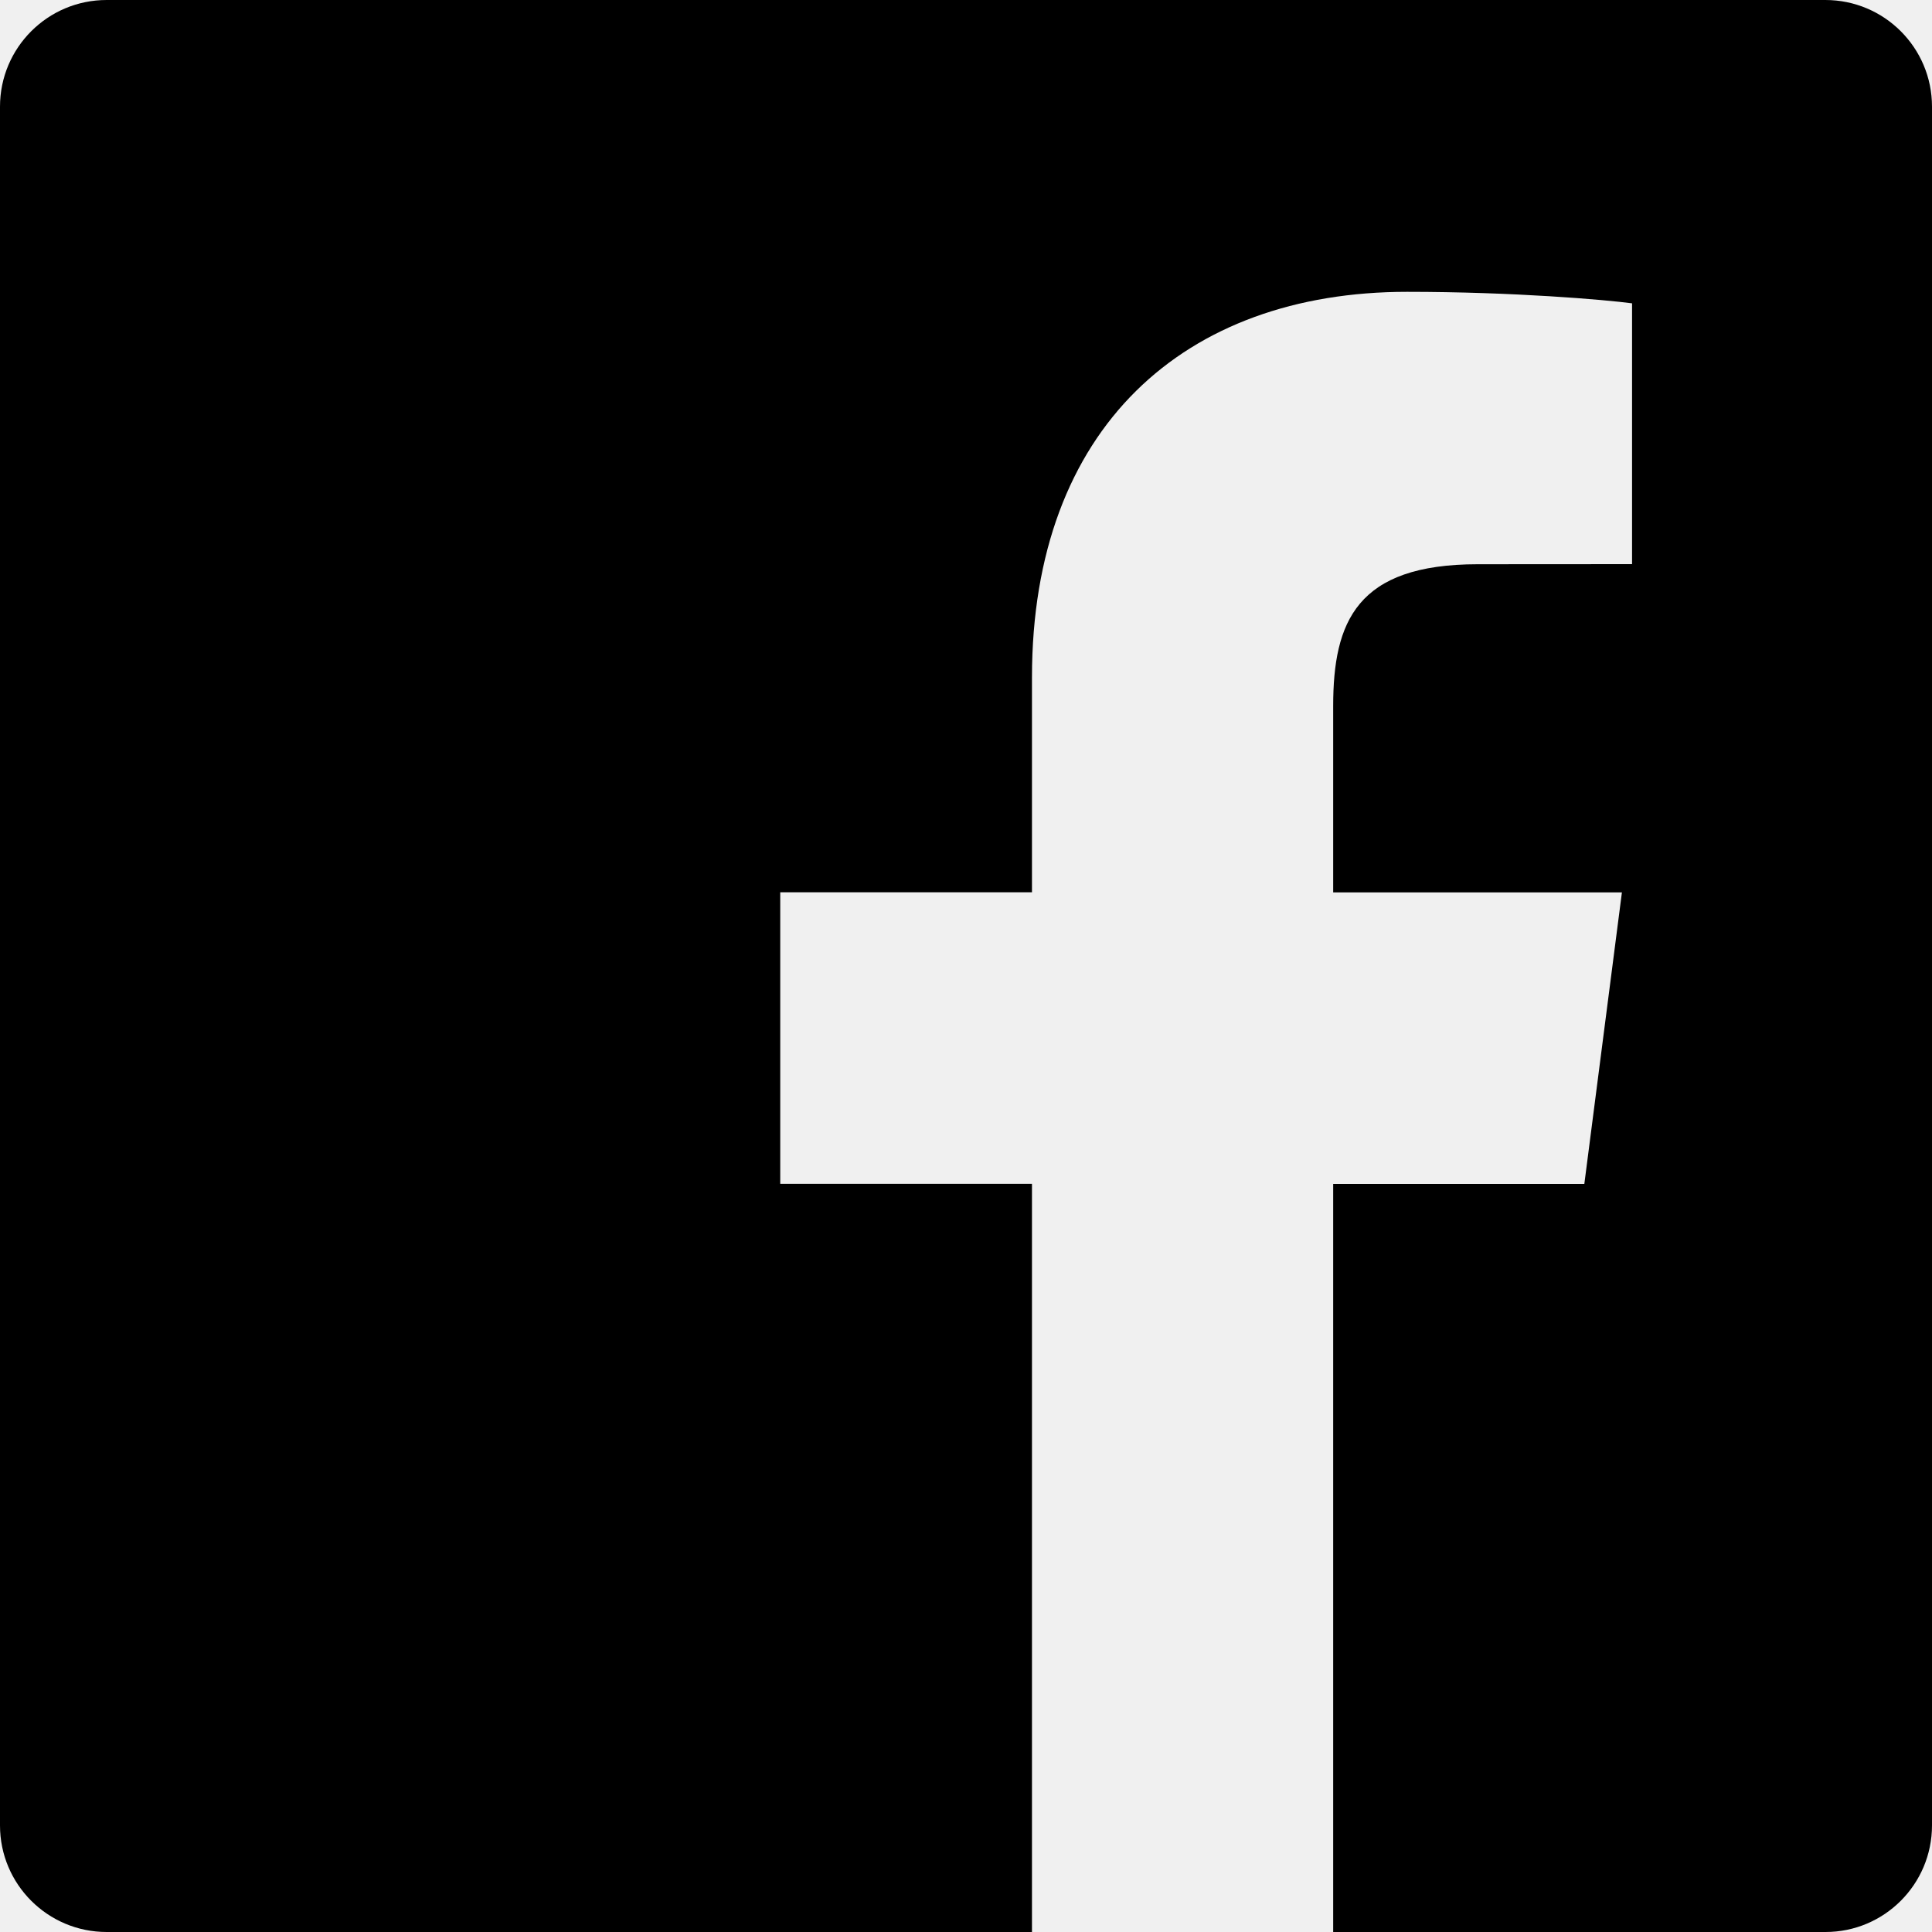
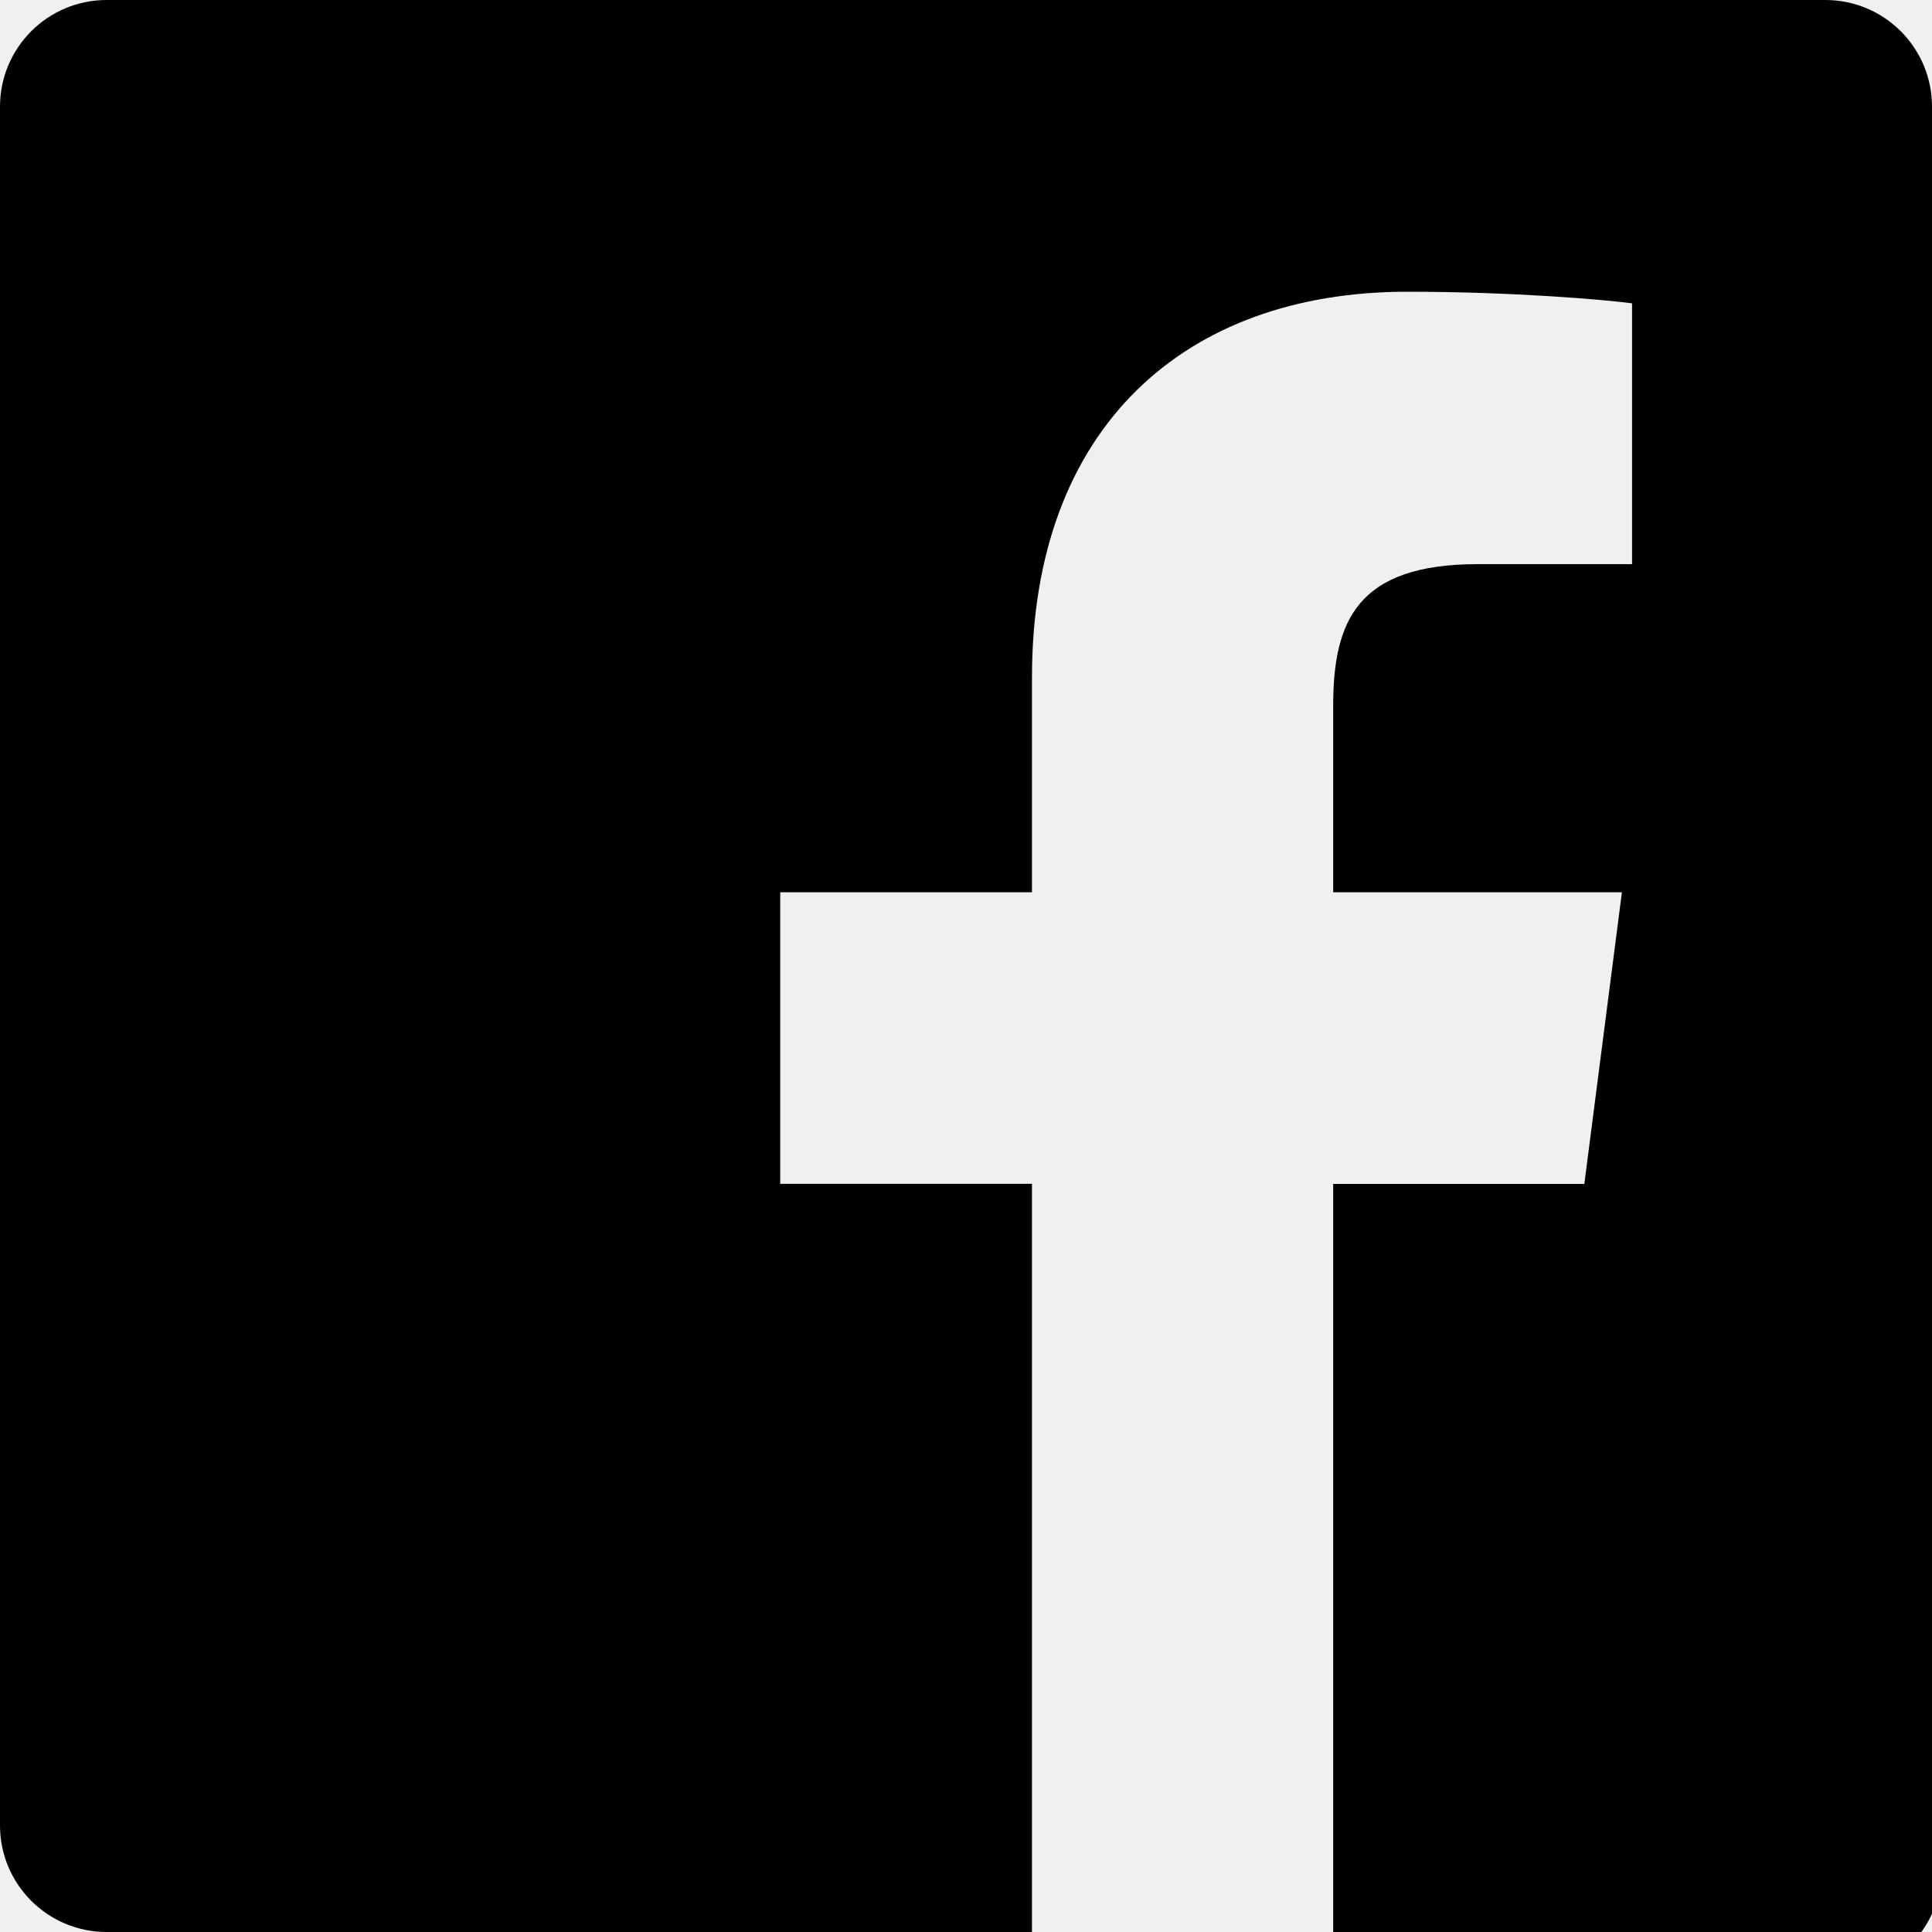
- <svg xmlns="http://www.w3.org/2000/svg" width="20" height="20" viewBox="0 0 20 20" fill="none">
-   <g clip-path="url(#clip0_22618_624)">
-     <path d="M18.896 0H1.104C0.494 0 0 0.494 0 1.104V18.897C0 19.506 0.494 20 1.104 20H10.683V12.255H8.077V9.237H10.683V7.011C10.683 4.428 12.261 3.021 14.566 3.021C15.67 3.021 16.618 3.103 16.895 3.14V5.84L15.297 5.841C14.043 5.841 13.801 6.437 13.801 7.31V9.238H16.79L16.401 12.256H13.801V20H18.898C19.506 20 20 19.506 20 18.896V1.104C20 0.494 19.506 0 18.896 0V0Z" fill="black" />
-   </g>
-   <defs>
-     <clipPath id="clip0_22618_624">
-       <rect width="20" height="20" fill="white" />
-     </clipPath>
-   </defs>
+ <svg xmlns="http://www.w3.org/2000/svg" width="20" height="20" viewBox="0 0 20 20">
+   <path d="M18.896 0H1.104A1.104 1.104 0 0 0 0 1.104v17.793C0 19.506.494 20 1.104 20H10.683v-7.745H8.077V9.237h2.606V7.011C10.683 4.428 12.261 3.02 14.566 3.02c1.104 0 2.052.083 2.329.12v2.7h-1.598c-1.254 0-1.496.596-1.496 1.47v1.927h2.989L16.401 12.256h-2.6V20h4.297A1.105 1.105 0 0 0 20 18.896V1.104A1.104 1.104 0 0 0 18.896 0Z" fill="#000" />
</svg>
